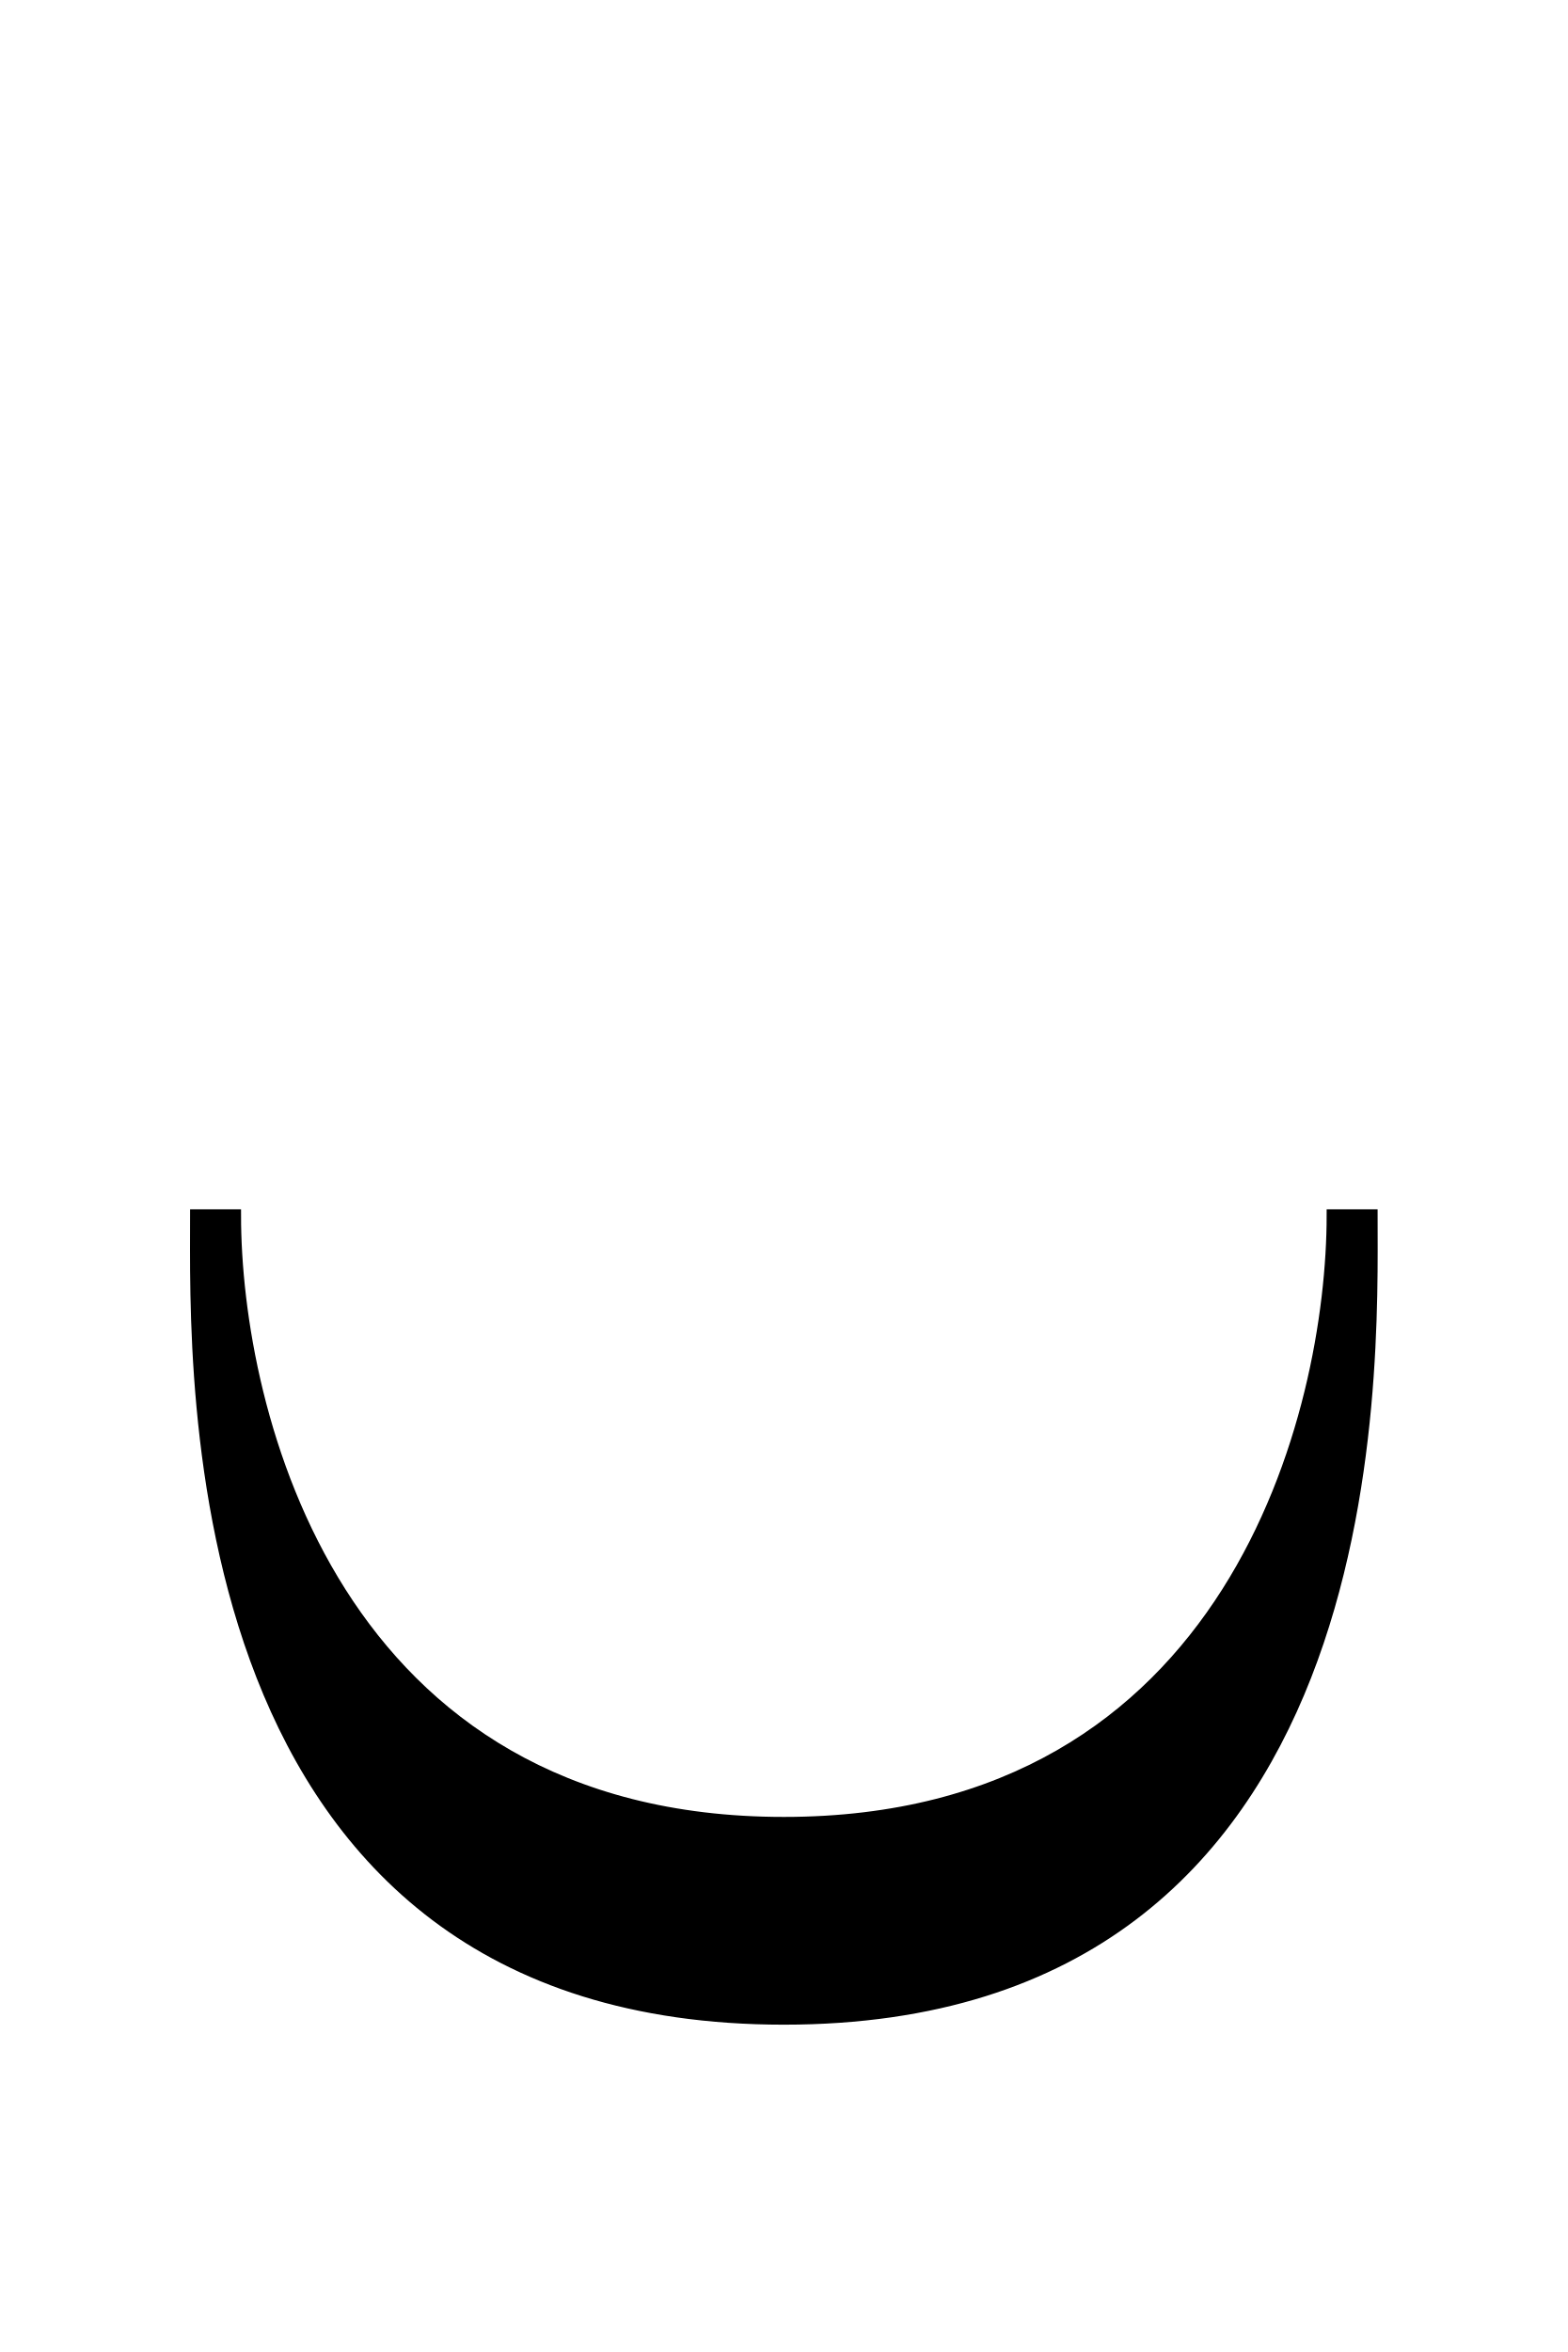
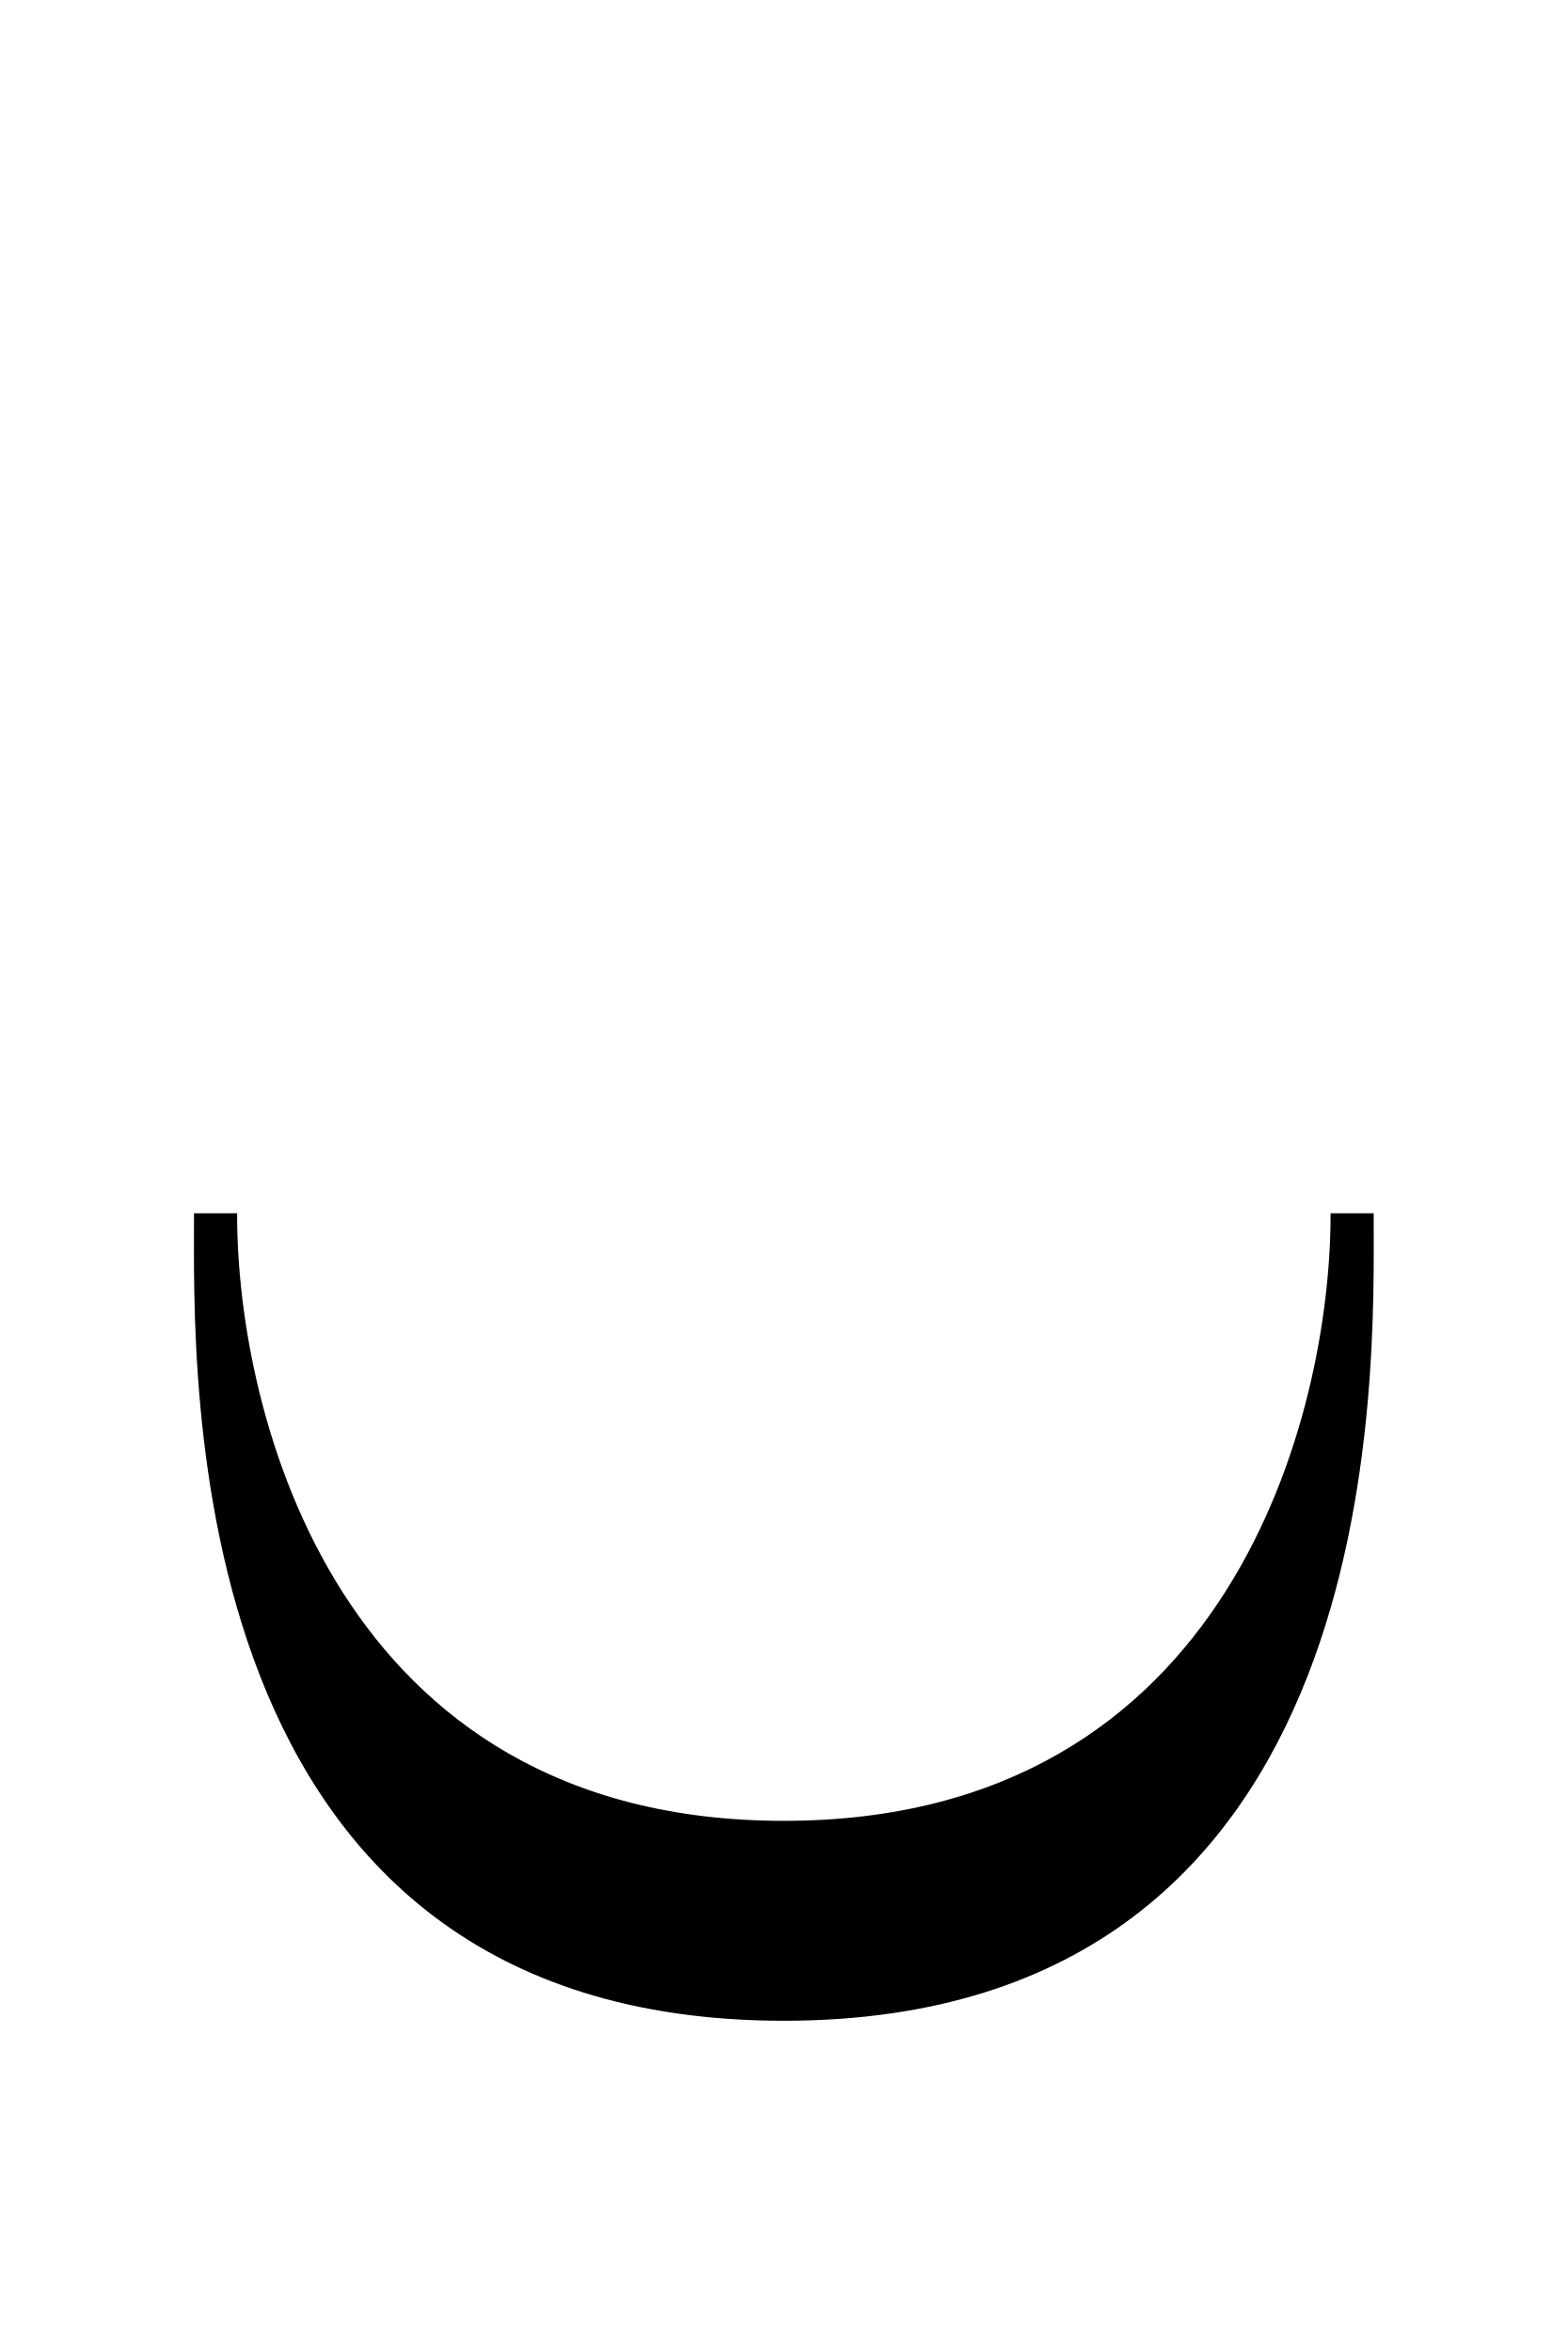
<svg xmlns="http://www.w3.org/2000/svg" viewBox="0 0 400 600" width="400" height="600">
-   <path id="Amish" class="shp0" d="M340 310C340 360 315 465 200 465C85 465 60 360 60 310L50 310C50 350 45 515 200 515C355 515 350 350 350 310L340 310Z" fill="$[color]" stroke="#000" stroke-width="3" />
+   <path id="Amish" class="shp0" d="M340 310C340 360 315 465 200 465C85 465 60 360 60 310L50 310C50 350 45 515 200 515C355 515 350 350 350 310L340 310Z" fill="$[color]" stroke="#000" stroke-width="1" />
</svg>
